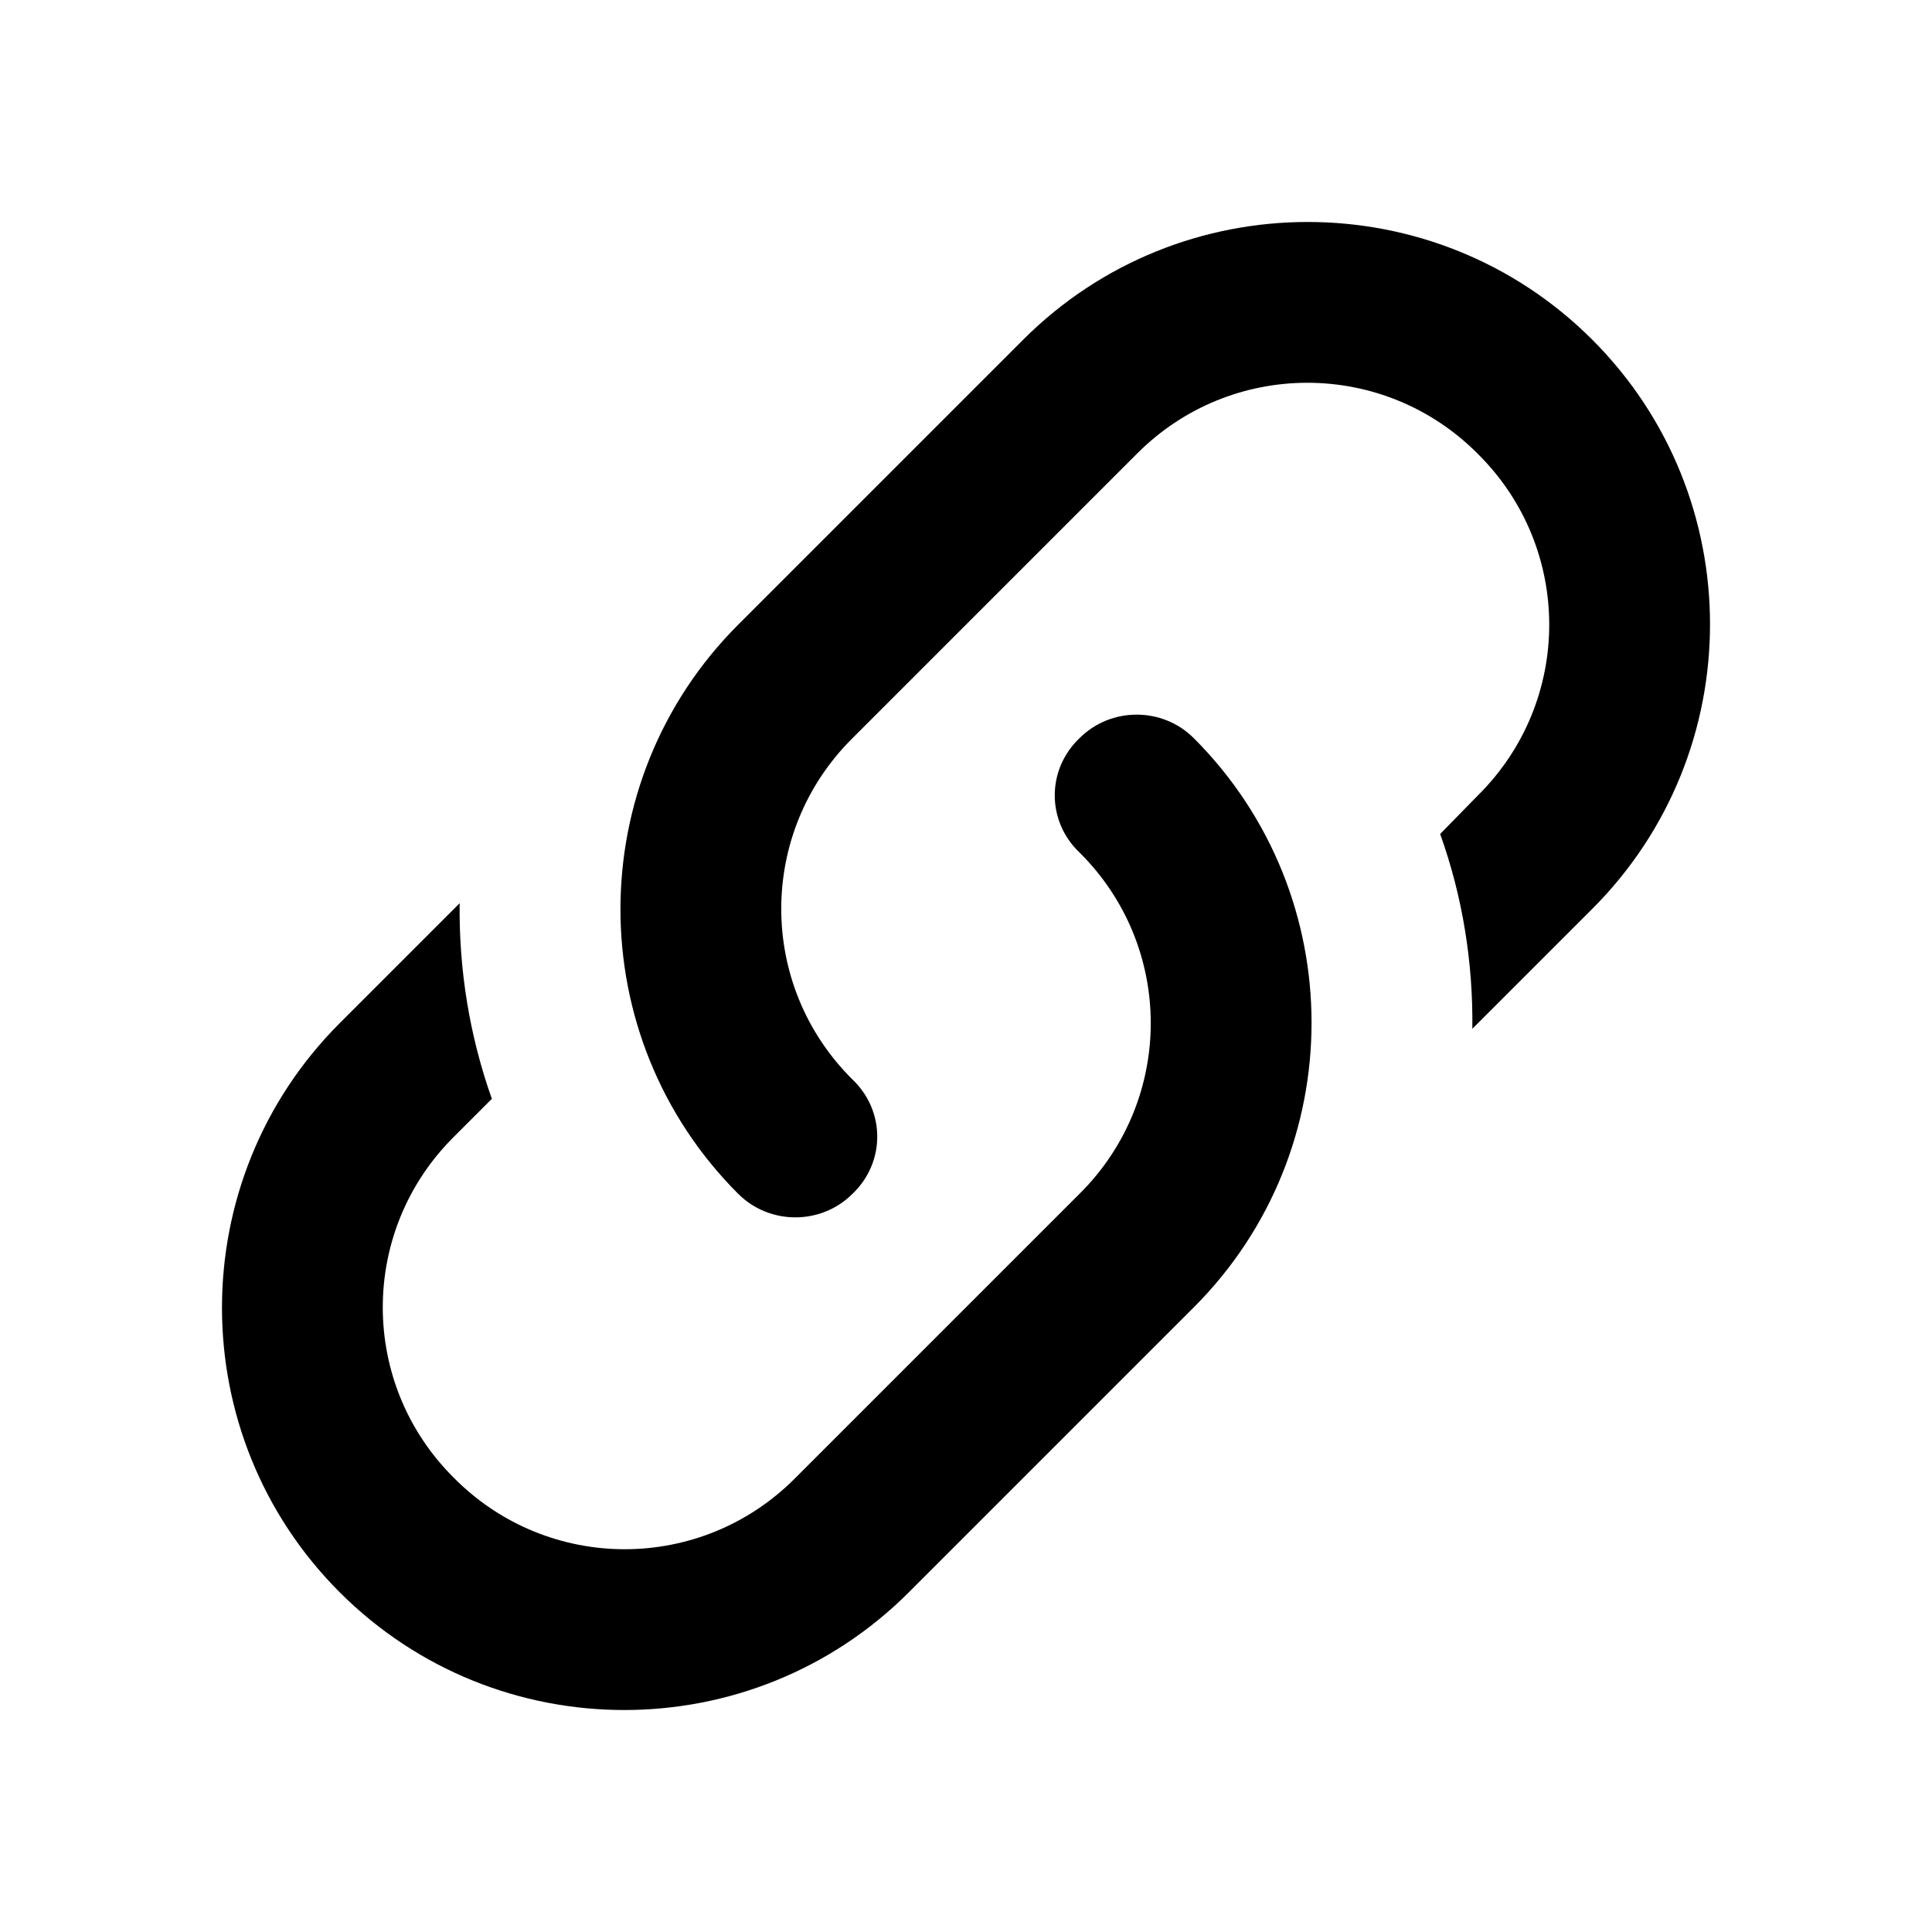
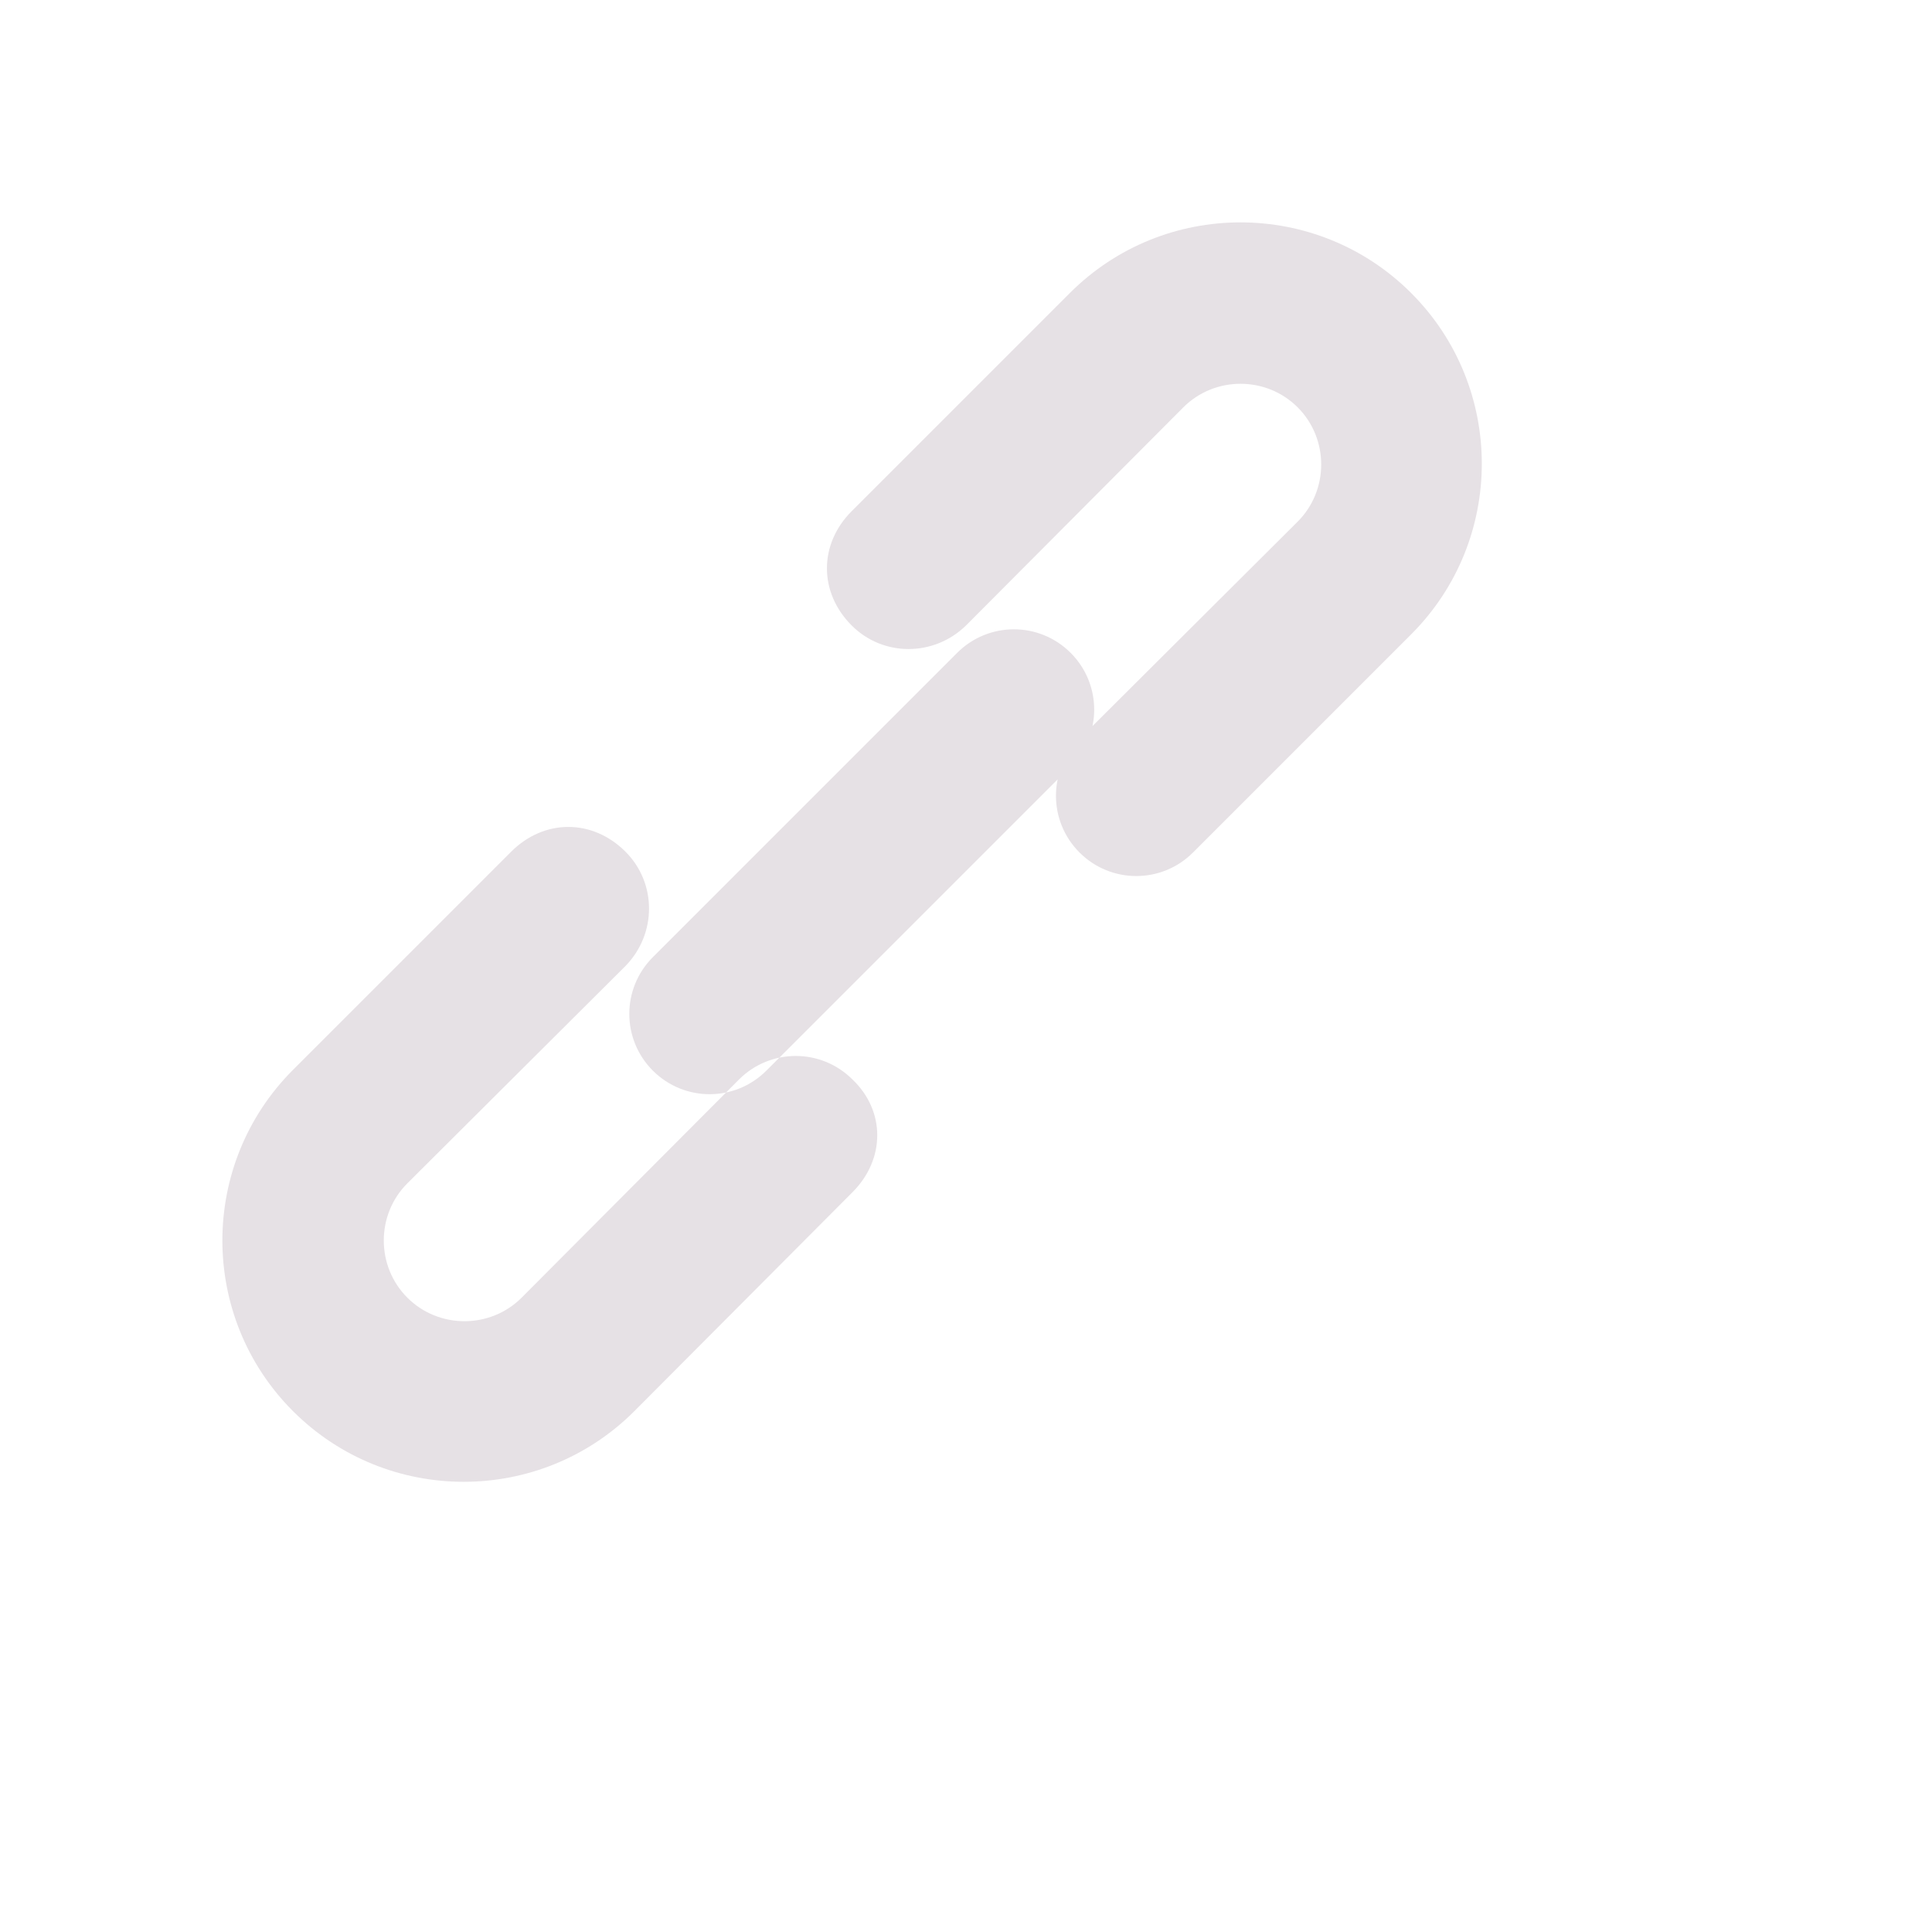
- <svg xmlns="http://www.w3.org/2000/svg" id="mdi-link-variant" viewBox="0 0 24 24">
-   <path d="M10.59,13.41C11,13.8 11,14.44 10.59,14.83C10.2,15.22 9.56,15.22 9.17,14.83C7.22,12.88 7.22,9.71 9.17,7.76V7.76L12.71,4.22C14.66,2.27 17.83,2.27 19.78,4.22C21.73,6.17 21.73,9.34 19.78,11.29L18.29,12.78C18.3,11.96 18.17,11.14 17.89,10.36L18.36,9.88C19.54,8.71 19.54,6.81 18.36,5.64C17.19,4.46 15.29,4.46 14.12,5.64L10.59,9.17C9.41,10.34 9.41,12.24 10.59,13.41M13.41,9.17C13.8,8.78 14.44,8.78 14.83,9.17C16.78,11.12 16.78,14.29 14.83,16.24V16.24L11.29,19.78C9.34,21.73 6.17,21.73 4.22,19.78C2.27,17.83 2.27,14.66 4.22,12.71L5.71,11.22C5.7,12.04 5.83,12.86 6.11,13.65L5.64,14.12C4.46,15.29 4.46,17.19 5.64,18.36C6.81,19.54 8.71,19.54 9.88,18.36L13.41,14.83C14.59,13.66 14.59,11.76 13.41,10.59C13,10.2 13,9.56 13.41,9.17Z" />
+ <svg xmlns="http://www.w3.org/2000/svg" width="24" height="24" viewBox="0 0 24 24">
+   <path fill="#E6E1E5" d="M10.59,13.41C11,13.8 11,14.4 10.59,14.81L7.88,17.53C6.71,18.7 4.81,18.7 3.64,17.53C2.47,16.36 2.47,14.46 3.64,13.29L6.35,10.58C6.76,10.17 7.36,10.17 7.77,10.58C8.16,10.97 8.16,11.6 7.77,12L5.06,14.7C4.67,15.09 4.67,15.73 5.06,16.12C5.45,16.51 6.09,16.51 6.48,16.12L9.18,13.41C9.57,13.02 10.2,13.02 10.59,13.41M13.41,10.59C13.8,10.98 14.43,10.98 14.82,10.59L17.53,7.88C18.7,6.71 18.7,4.81 17.53,3.64C16.36,2.47 14.46,2.47 13.29,3.64L10.58,6.35C10.17,6.76 10.17,7.36 10.58,7.77C10.97,8.16 11.6,8.16 12,7.77L14.7,5.06C15.09,4.67 15.73,4.67 16.12,5.06C16.51,5.45 16.51,6.09 16.12,6.48L13.41,9.18C13.02,9.57 13.02,10.2 13.41,10.59M8.11,13.3C8.5,13.69 9.13,13.69 9.52,13.3L13.3,9.52C13.69,9.13 13.69,8.5 13.3,8.11C12.91,7.72 12.28,7.72 11.89,8.11L8.11,11.89C7.72,12.28 7.72,12.91 8.11,13.3Z" />
</svg>
